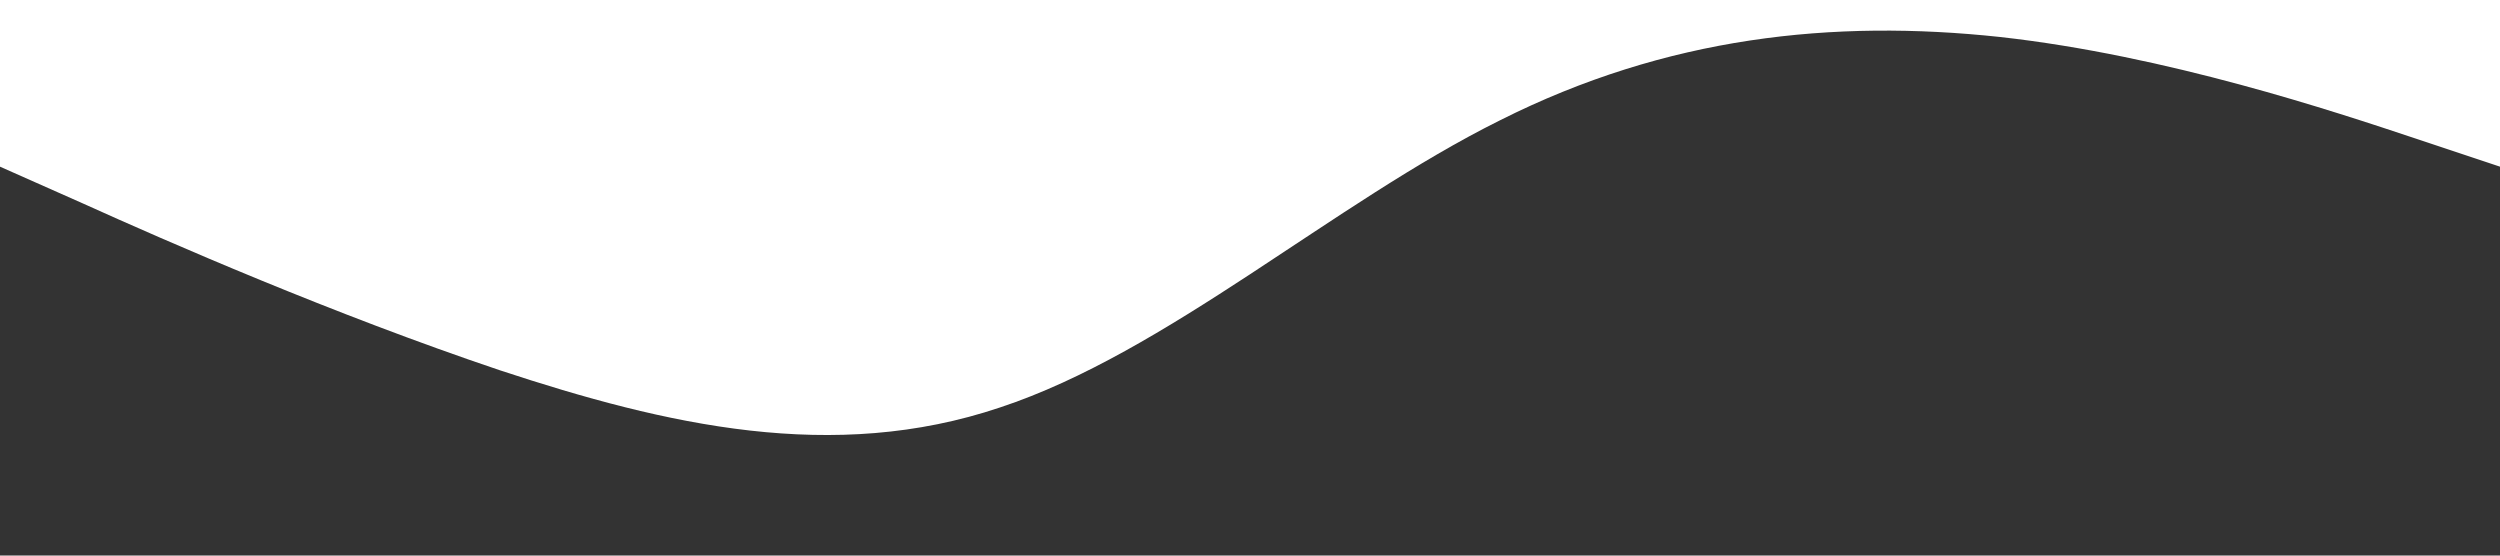
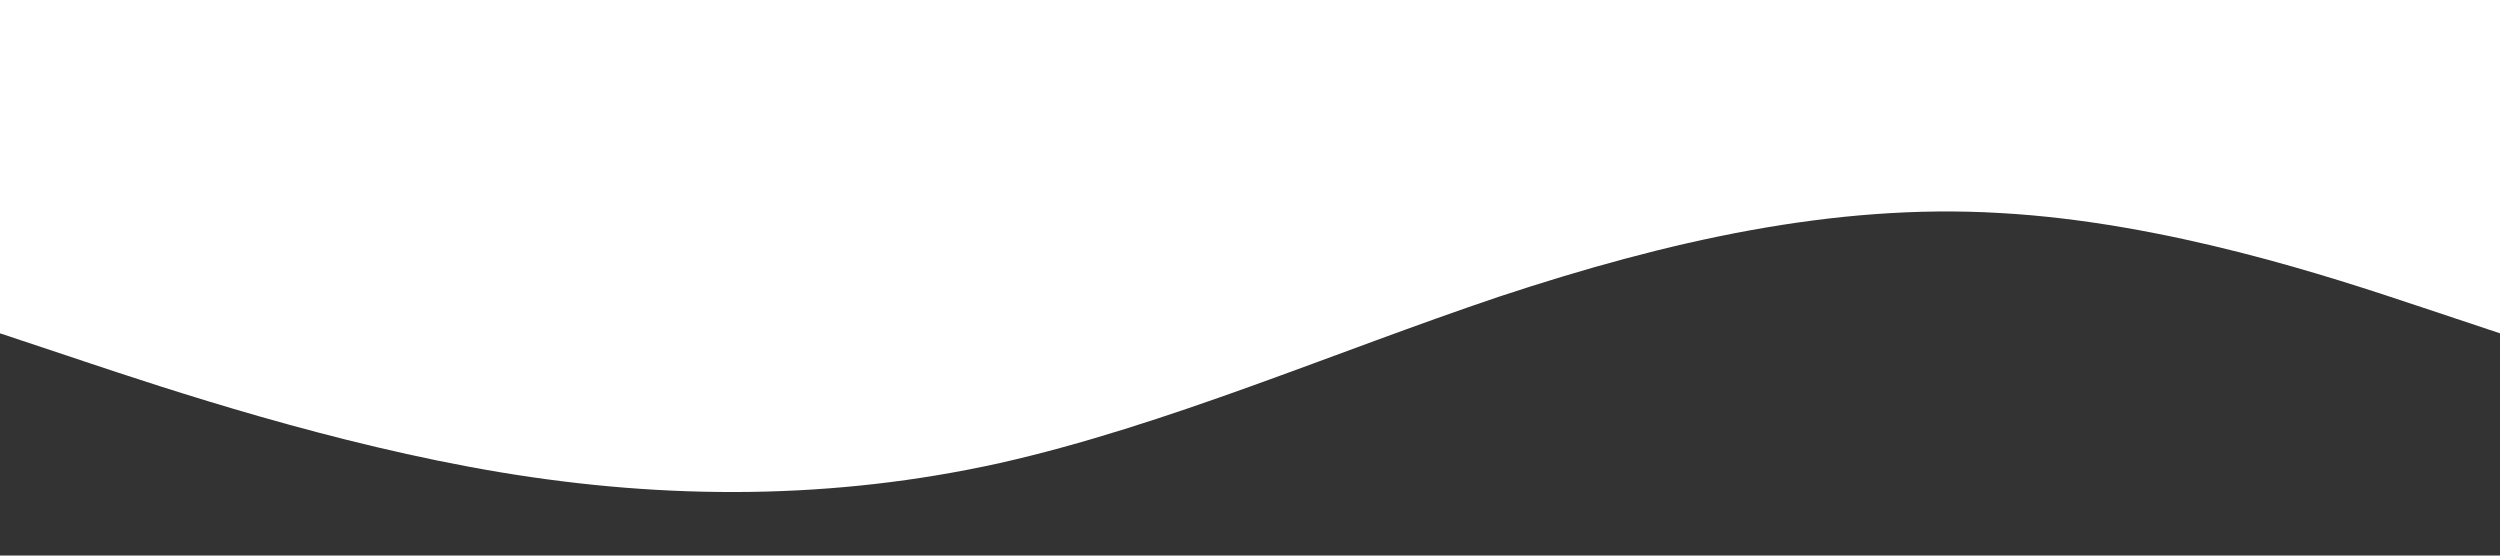
<svg xmlns="http://www.w3.org/2000/svg" viewBox="0 0 1440 320">
-   <path fill="#333333" fill-opacity="1" d="M0,96L48,117.3C96,139,192,181,288,213.3C384,245,480,267,576,234.7C672,203,768,117,864,69.3C960,21,1056,11,1152,21.3C1248,32,1344,64,1392,80L1440,96L1440,320L1392,320C1344,320,1248,320,1152,320C1056,320,960,320,864,320C768,320,672,320,576,320C480,320,384,320,288,320C192,320,96,320,48,320L0,320Z" />
+   <path fill="#333333" fill-opacity="1" d="M0,192L48,208C96,224,192,256,288,272C384,288,480,288,576,266.7C672,245,768,203,864,170.7C960,139,1056,117,1152,122.7C1248,128,1344,160,1392,176L1440,192L1440,320L1392,320C1344,320,1248,320,1152,320C1056,320,960,320,864,320C768,320,672,320,576,320C480,320,384,320,288,320C192,320,96,320,48,320L0,320Z">
+ </path>
</svg>
